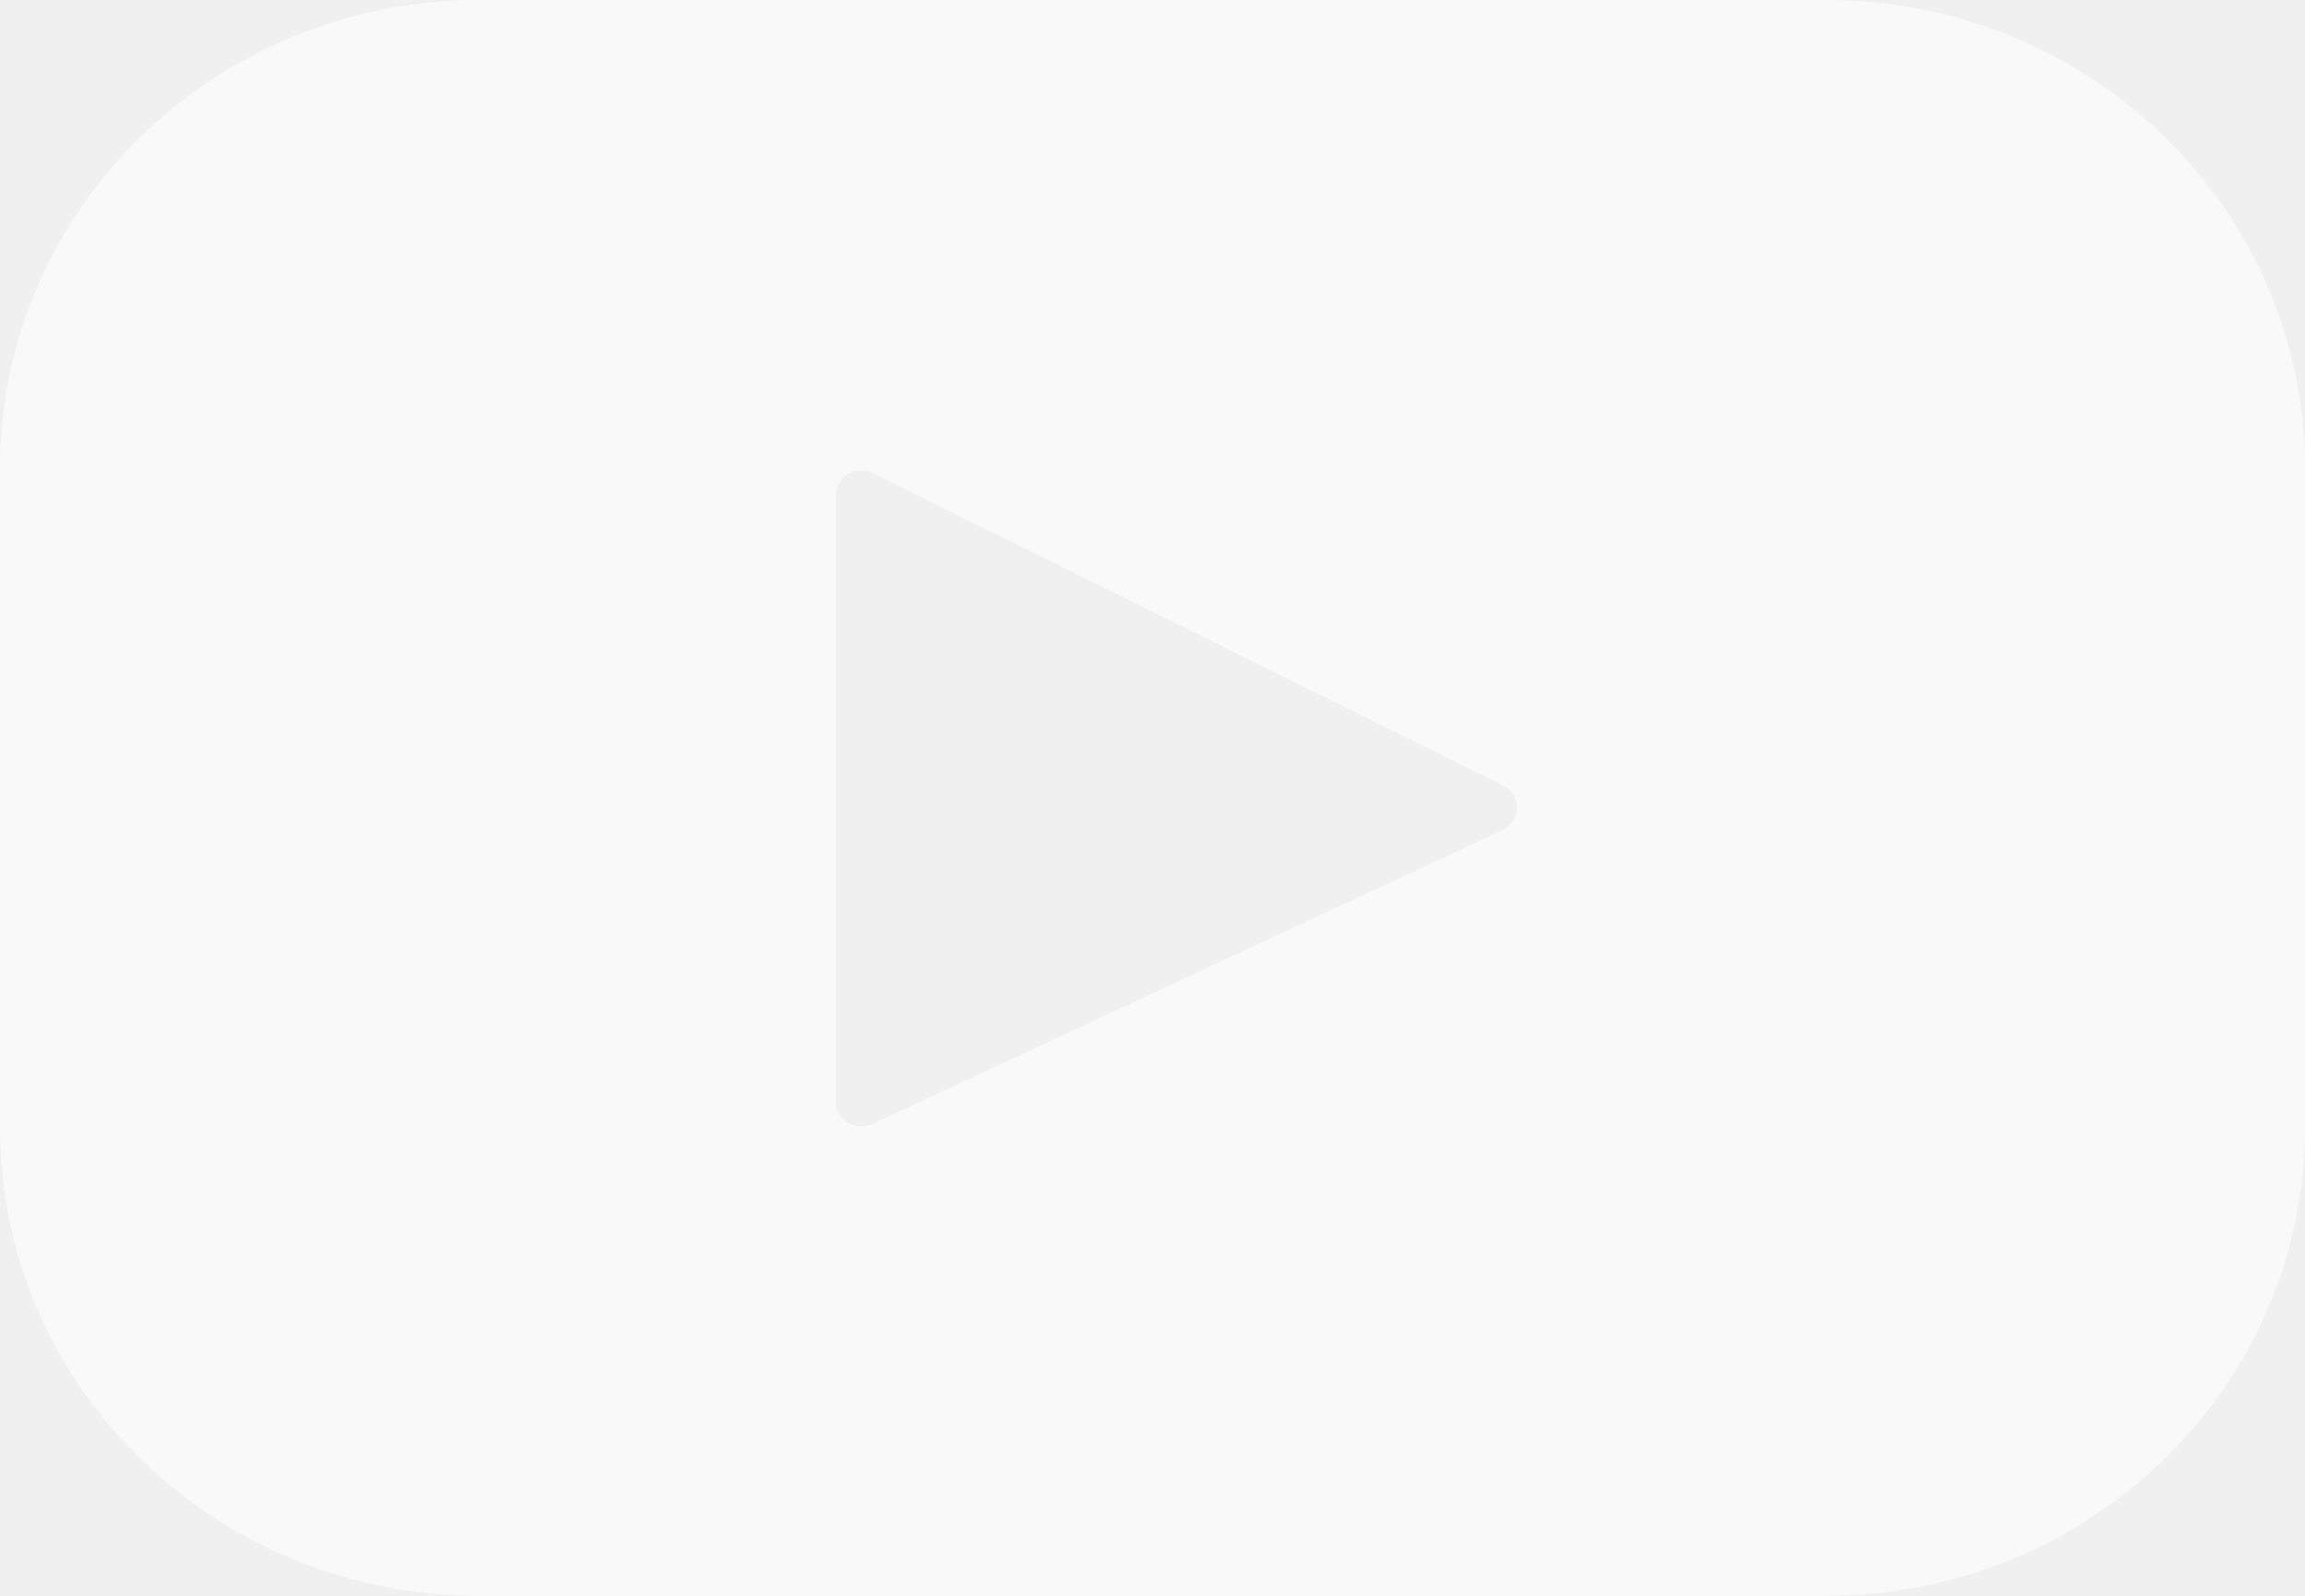
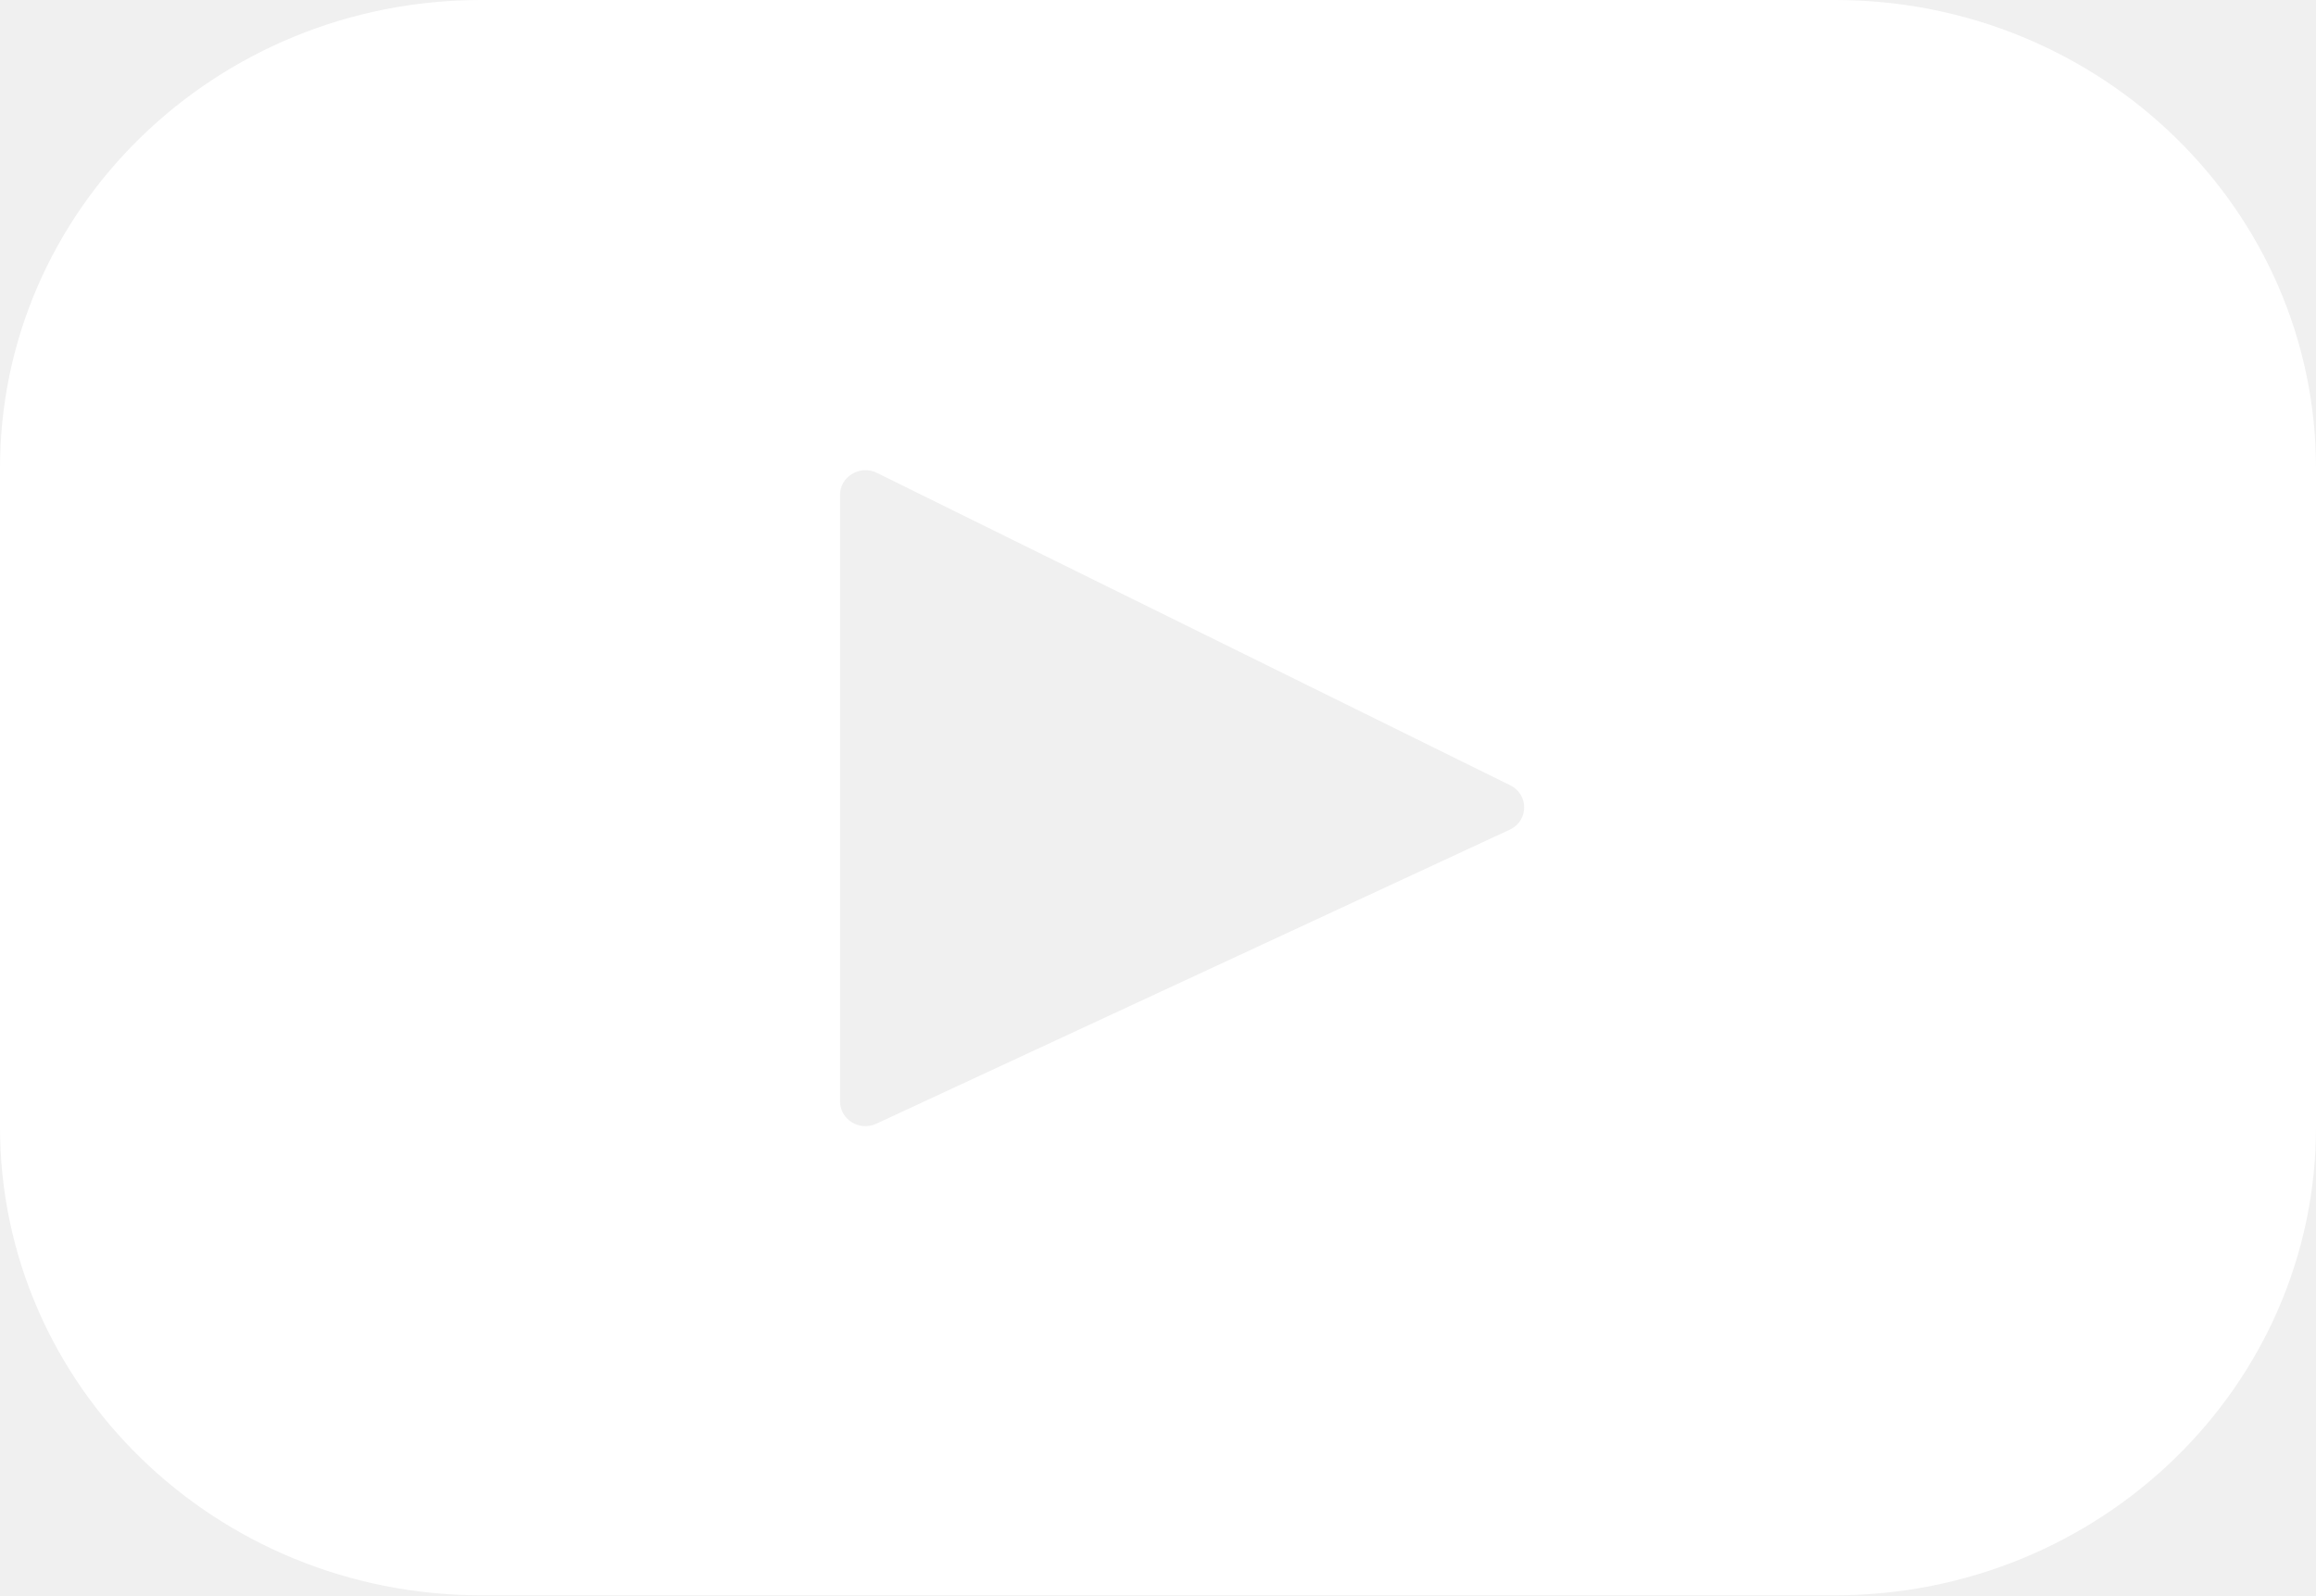
- <svg xmlns="http://www.w3.org/2000/svg" width="26" height="18" viewBox="0 0 26 18" fill="none">
-   <path d="M20.6 0H5.4C2.418 0 0 2.365 0 5.283V12.717C0 15.635 2.418 18 5.4 18H20.6C23.582 18 26 15.635 26 12.717V5.283C26 2.365 23.582 0 20.6 0ZM16.948 9.362L9.839 12.679C9.649 12.768 9.43 12.632 9.43 12.427V5.585C9.43 5.377 9.655 5.242 9.845 5.336L16.954 8.861C17.166 8.965 17.162 9.262 16.948 9.362Z" fill="white" fill-opacity="0.6" />
+ <svg xmlns="http://www.w3.org/2000/svg" width="45" height="31" viewBox="0 0 45 31" fill="none">
+   <path d="M35.654 0H9.346C4.184 0 0 4.074 0 9.098V21.901C0 26.927 4.184 31 9.346 31H35.654C40.816 31 45 26.927 45 21.901V9.098C45 4.074 40.816 0 35.654 0ZM29.334 16.123L17.028 21.836C16.7 21.989 16.322 21.756 16.322 21.402V9.618C16.322 9.26 16.71 9.027 17.039 9.189L29.344 15.26C29.71 15.44 29.704 15.951 29.334 16.123Z" fill="white" />
</svg>
